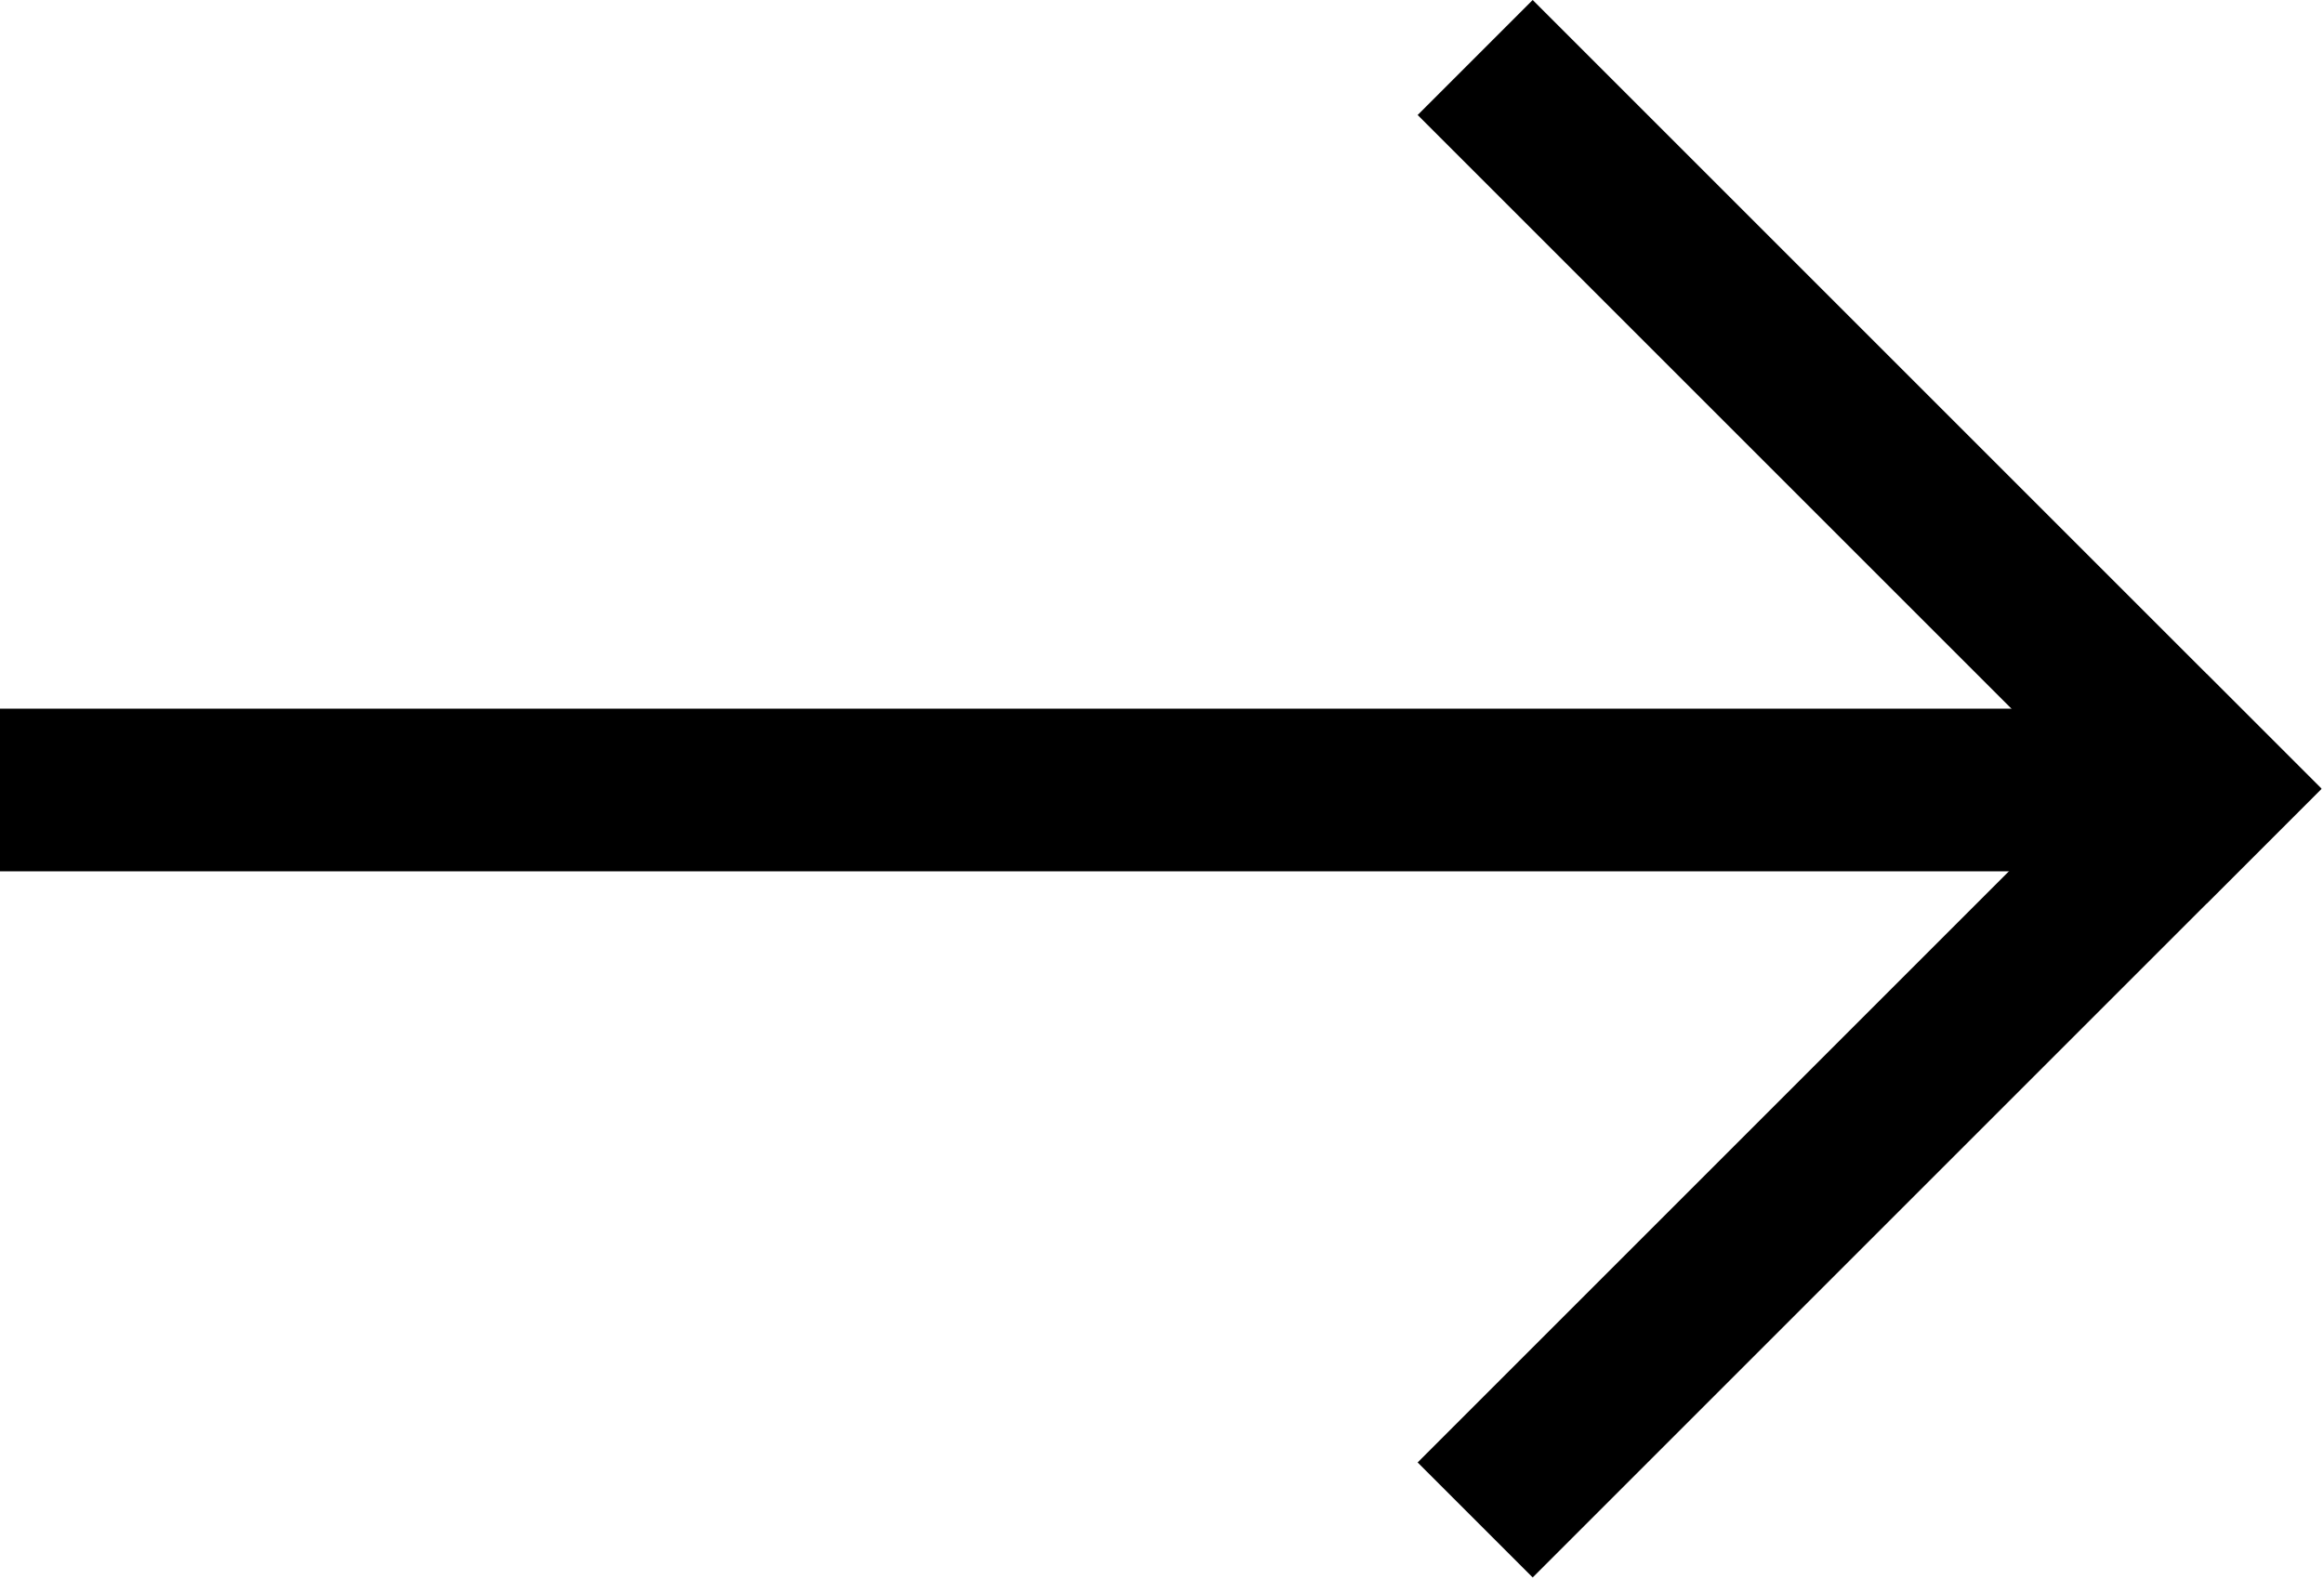
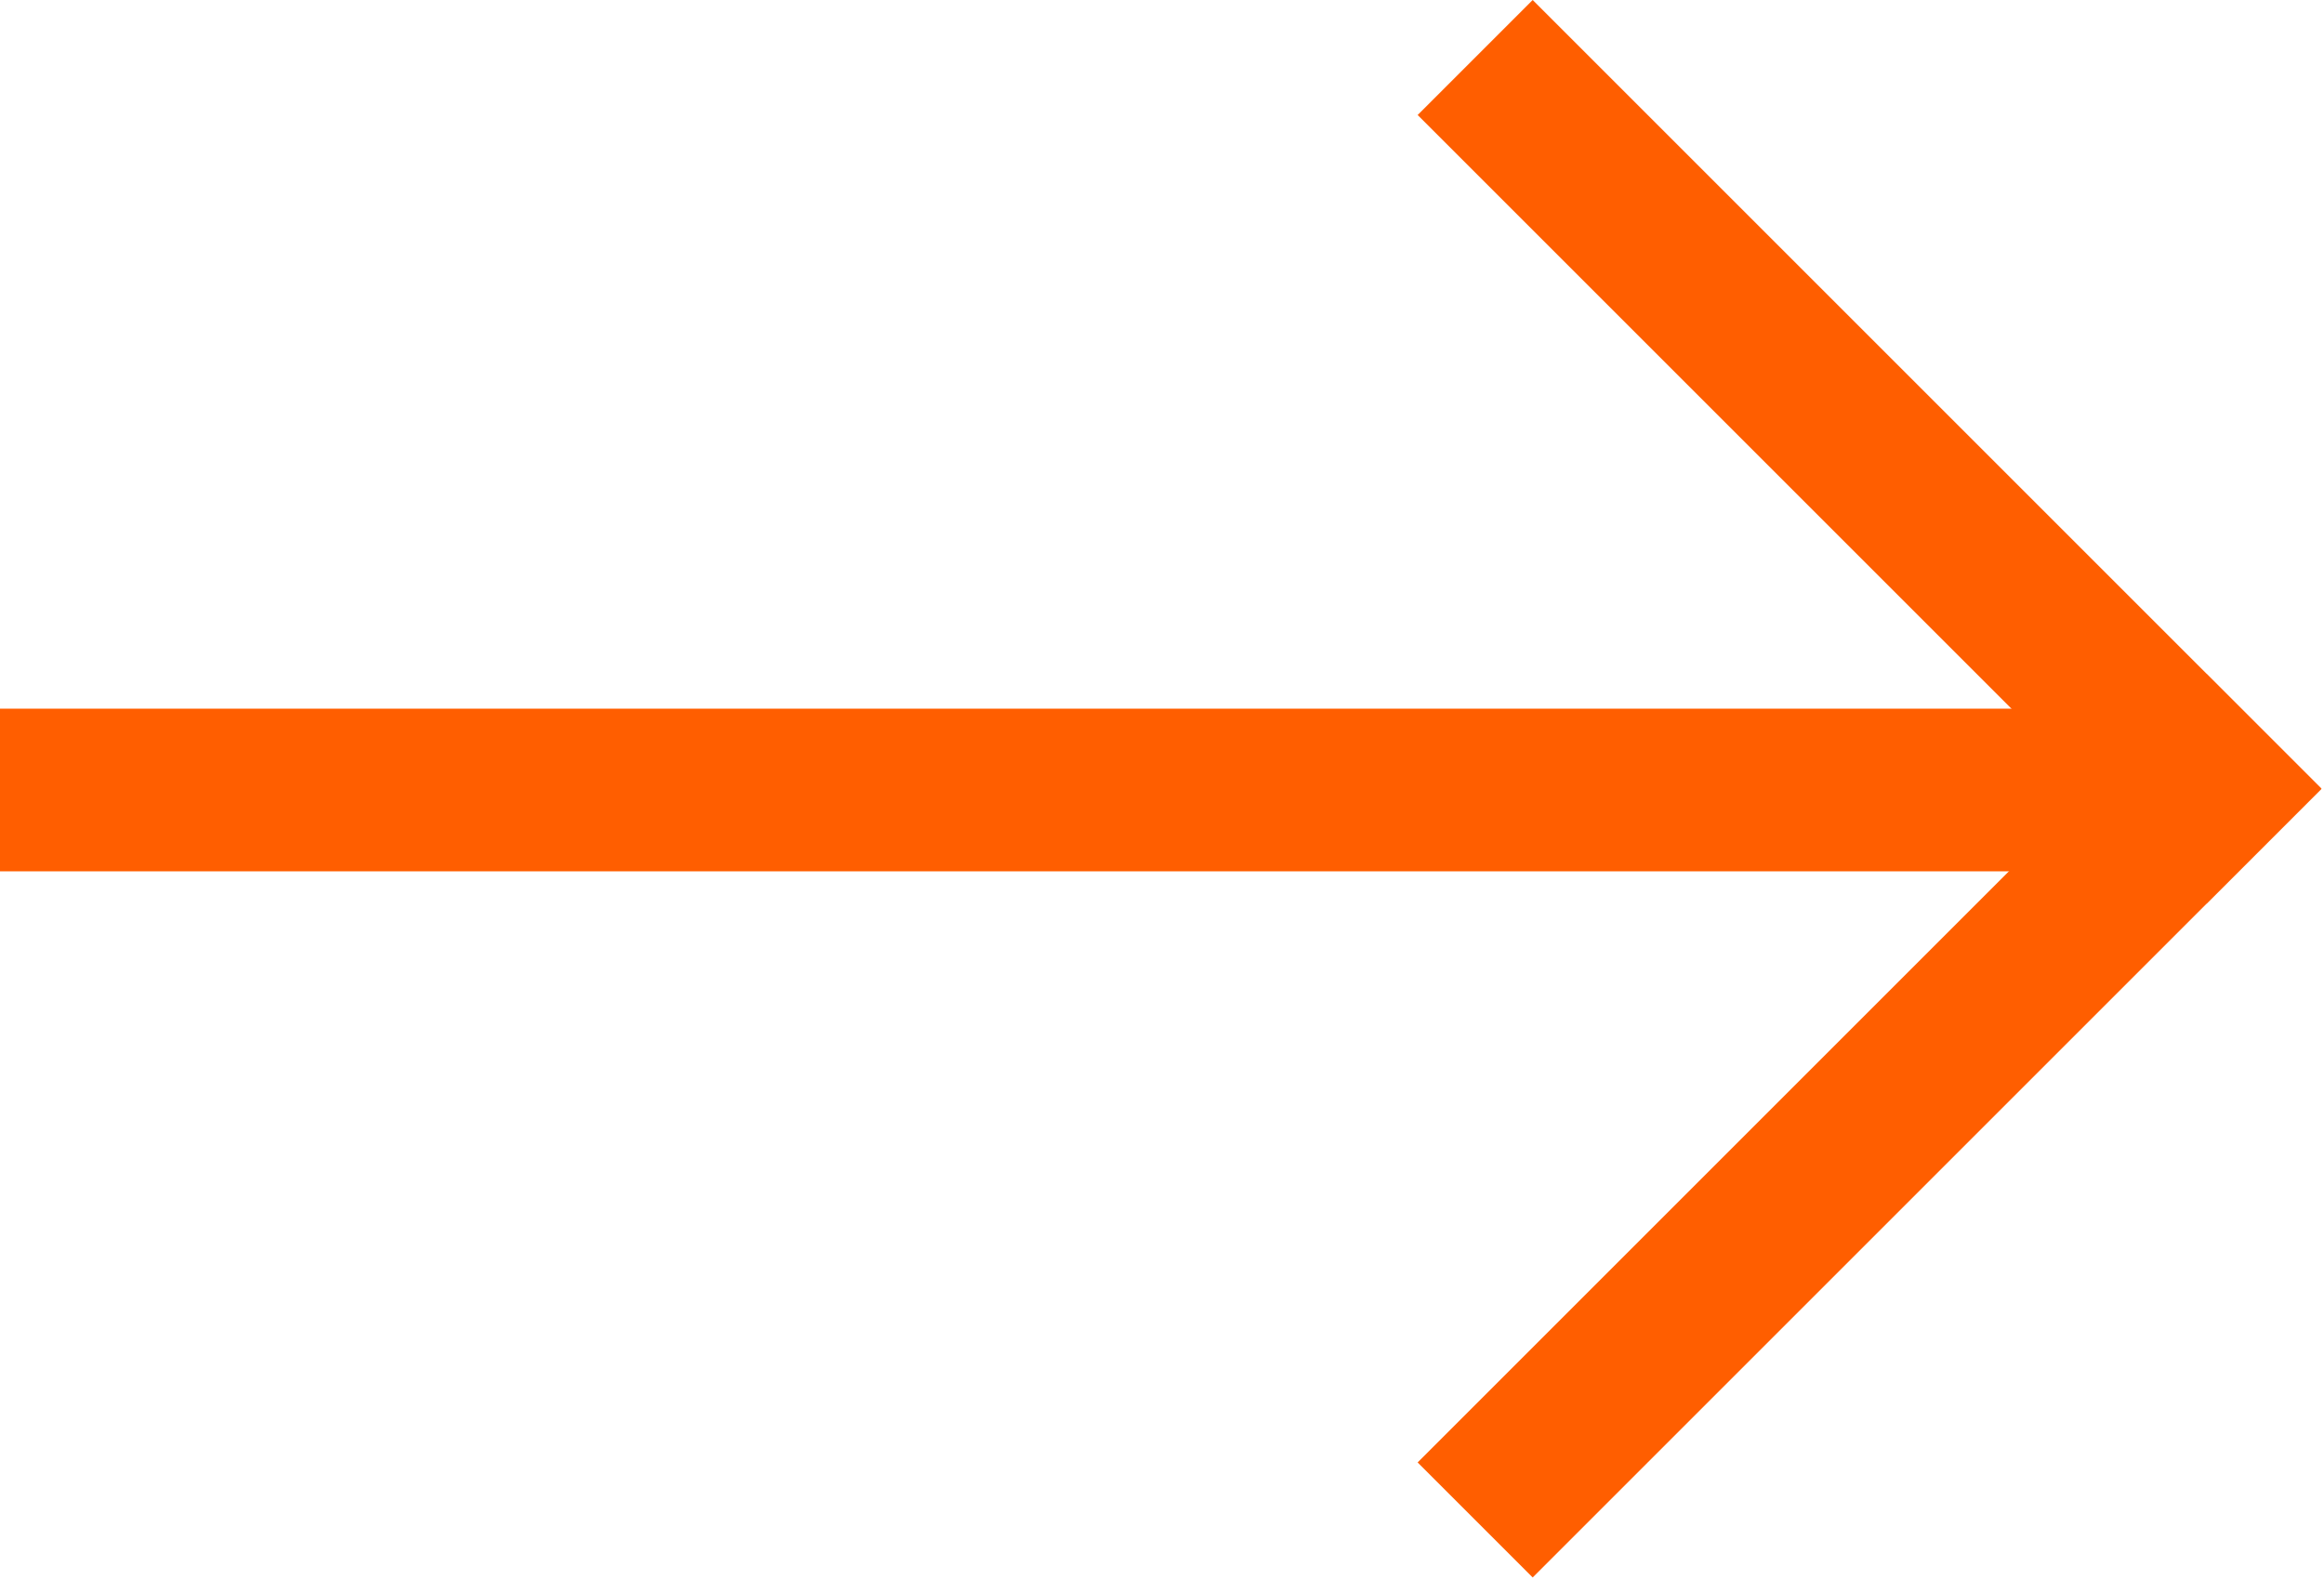
- <svg xmlns="http://www.w3.org/2000/svg" width="100" height="68" viewBox="0 0 100 68" fill="none">
-   <rect x="65.95" width="48" height="7" transform="rotate(45 65.9502 0)" fill="black" />
-   <rect x="61" y="62.941" width="48" height="7" transform="rotate(-45 61 62.9411)" fill="black" />
-   <rect y="30.5" width="96" height="7" fill="black" />
+ <svg xmlns="http://www.w3.org/2000/svg" width="100%" height="100%" viewBox="0 0 100 68" version="1.1" xml:space="preserve" style="fill-rule:evenodd;clip-rule:evenodd;stroke-linejoin:round;stroke-miterlimit:2;">
+   <g class="arrow-right">
+     <g transform="matrix(0.707107,0.707107,-0.707107,0.707107,19.3164,-46.6338)">
+       <rect x="65.95" y="0" width="48" height="7" style="fill:rgb(255,94,0);" />
+     </g>
+     <g transform="matrix(0.707107,-0.707107,0.707107,0.707107,-26.6396,61.5685)">
+       <rect x="61" y="62.941" width="48" height="7" style="fill:rgb(255,94,0);" />
+     </g>
+   </g>
+   <rect class="arrow-left" x="0" y="30.5" width="96" height="7" style="fill:rgb(255,94,0);" />
</svg>
